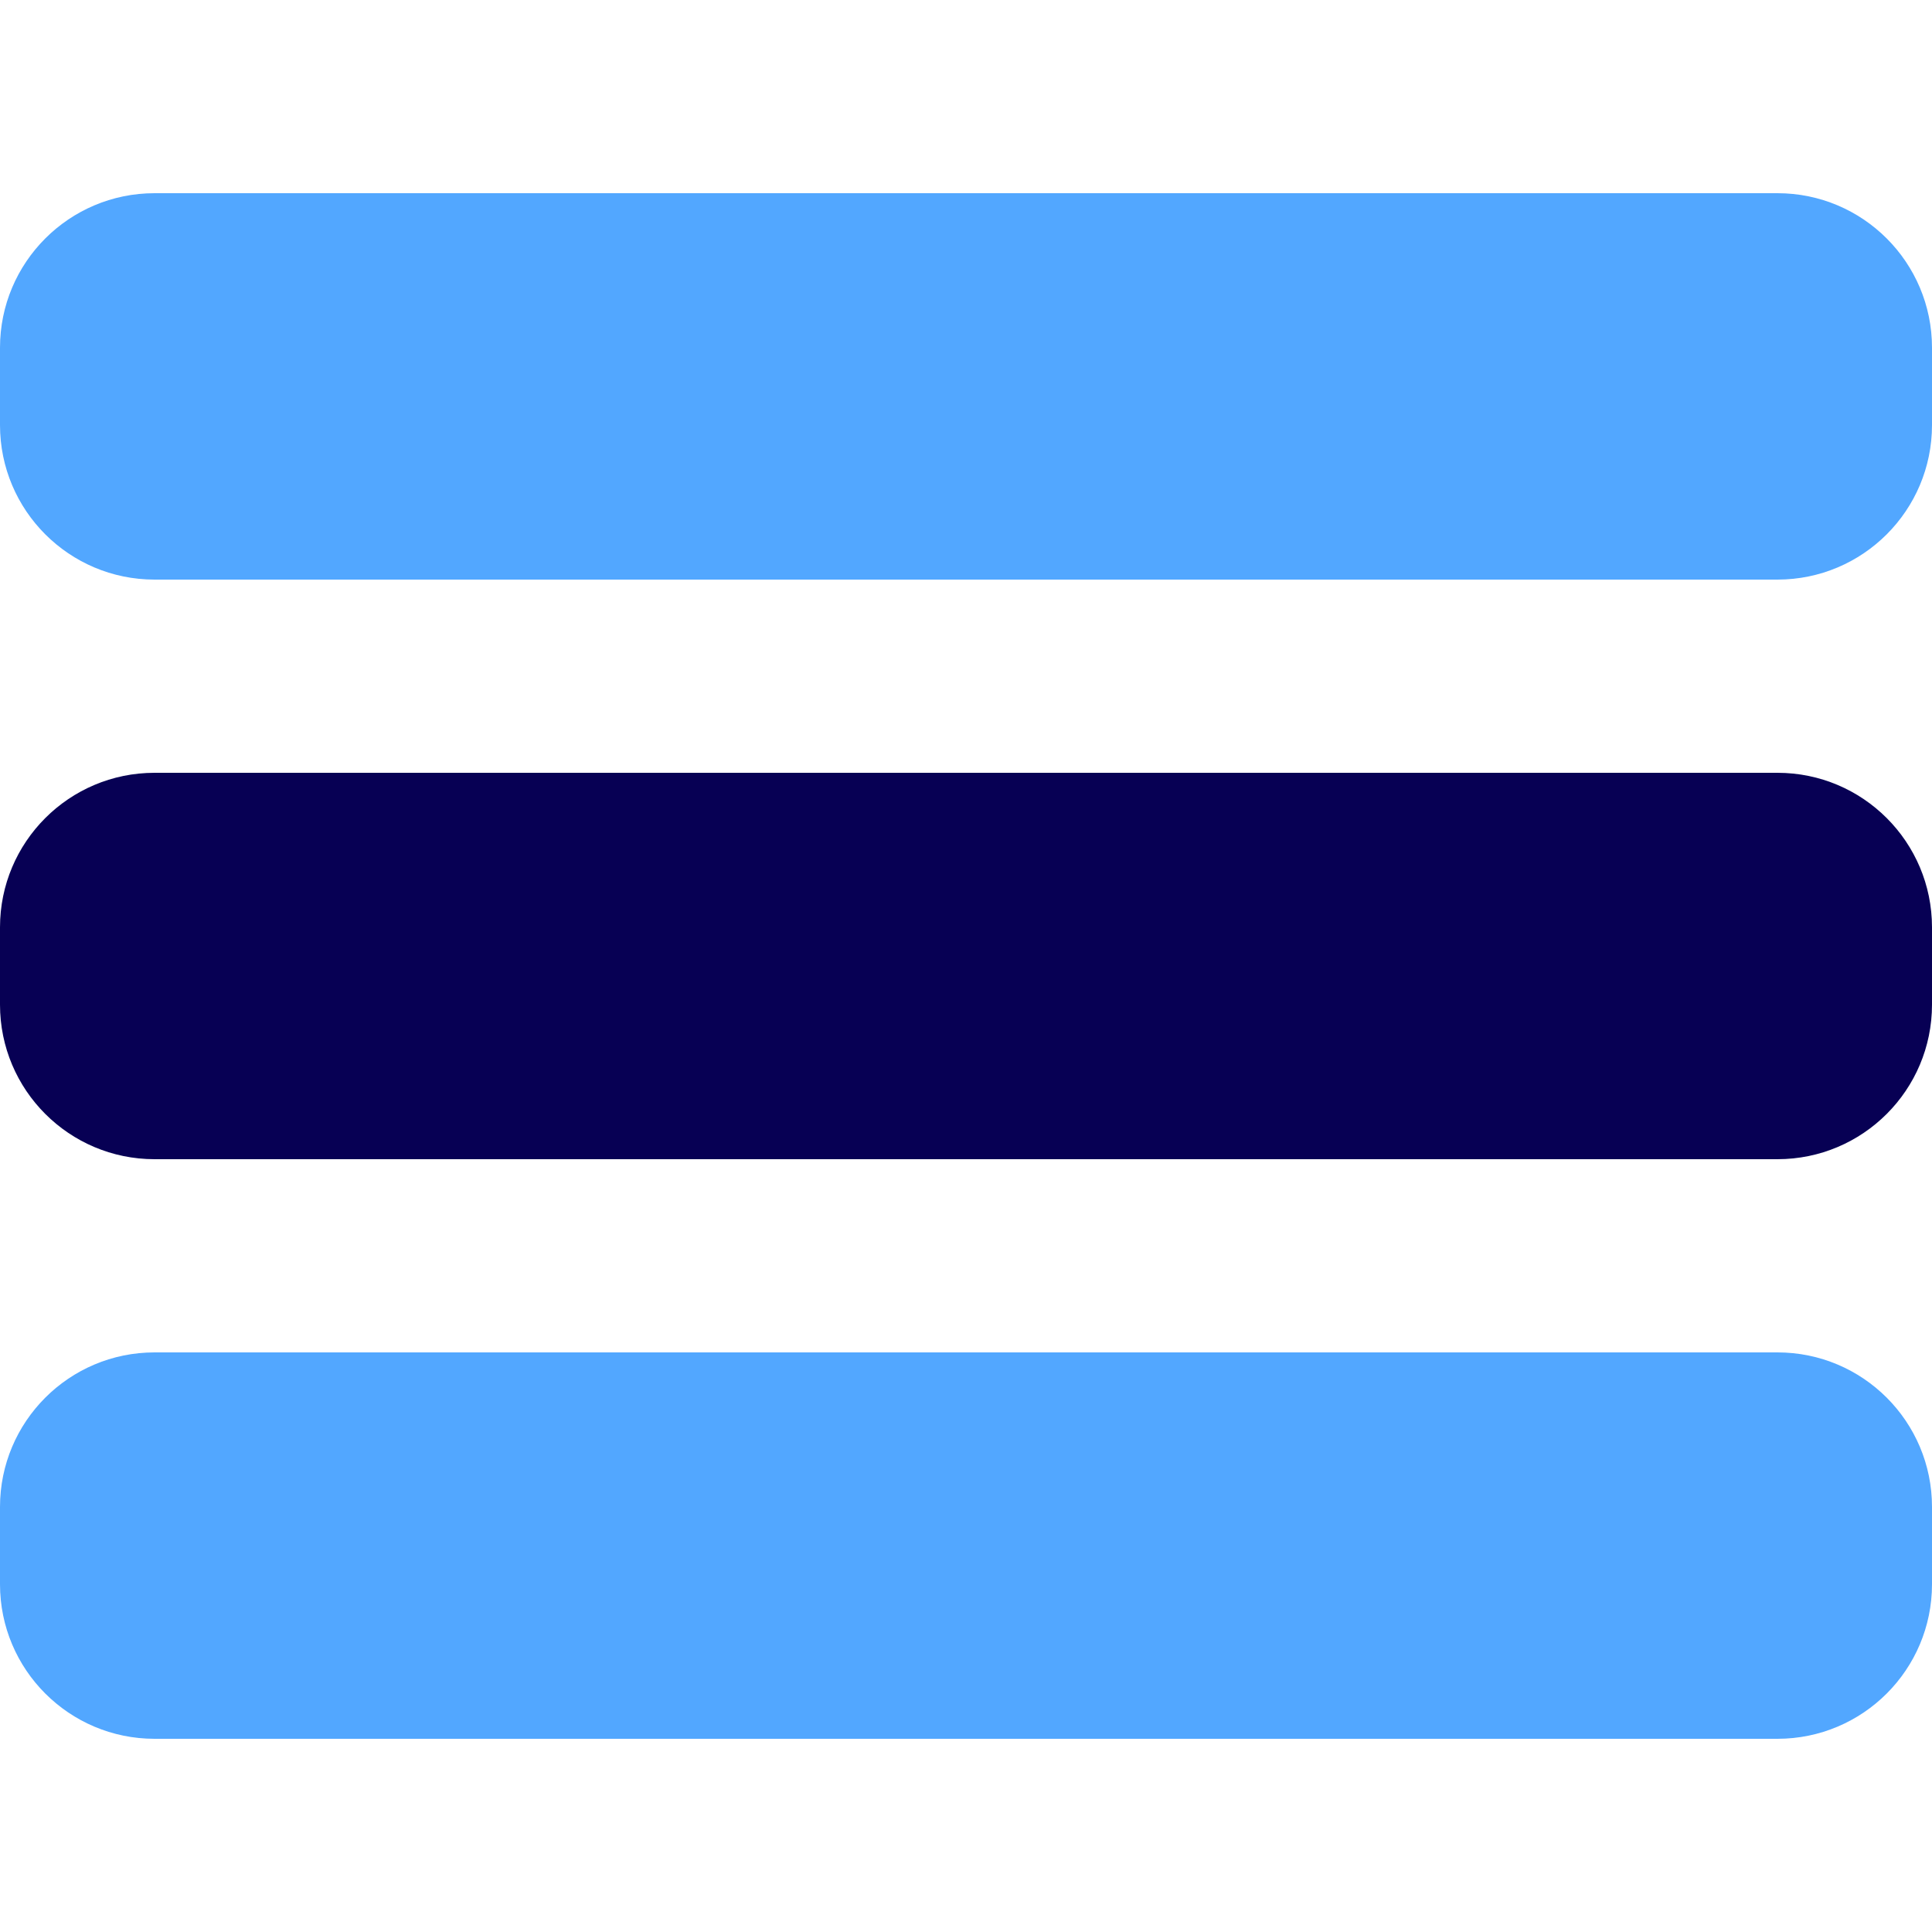
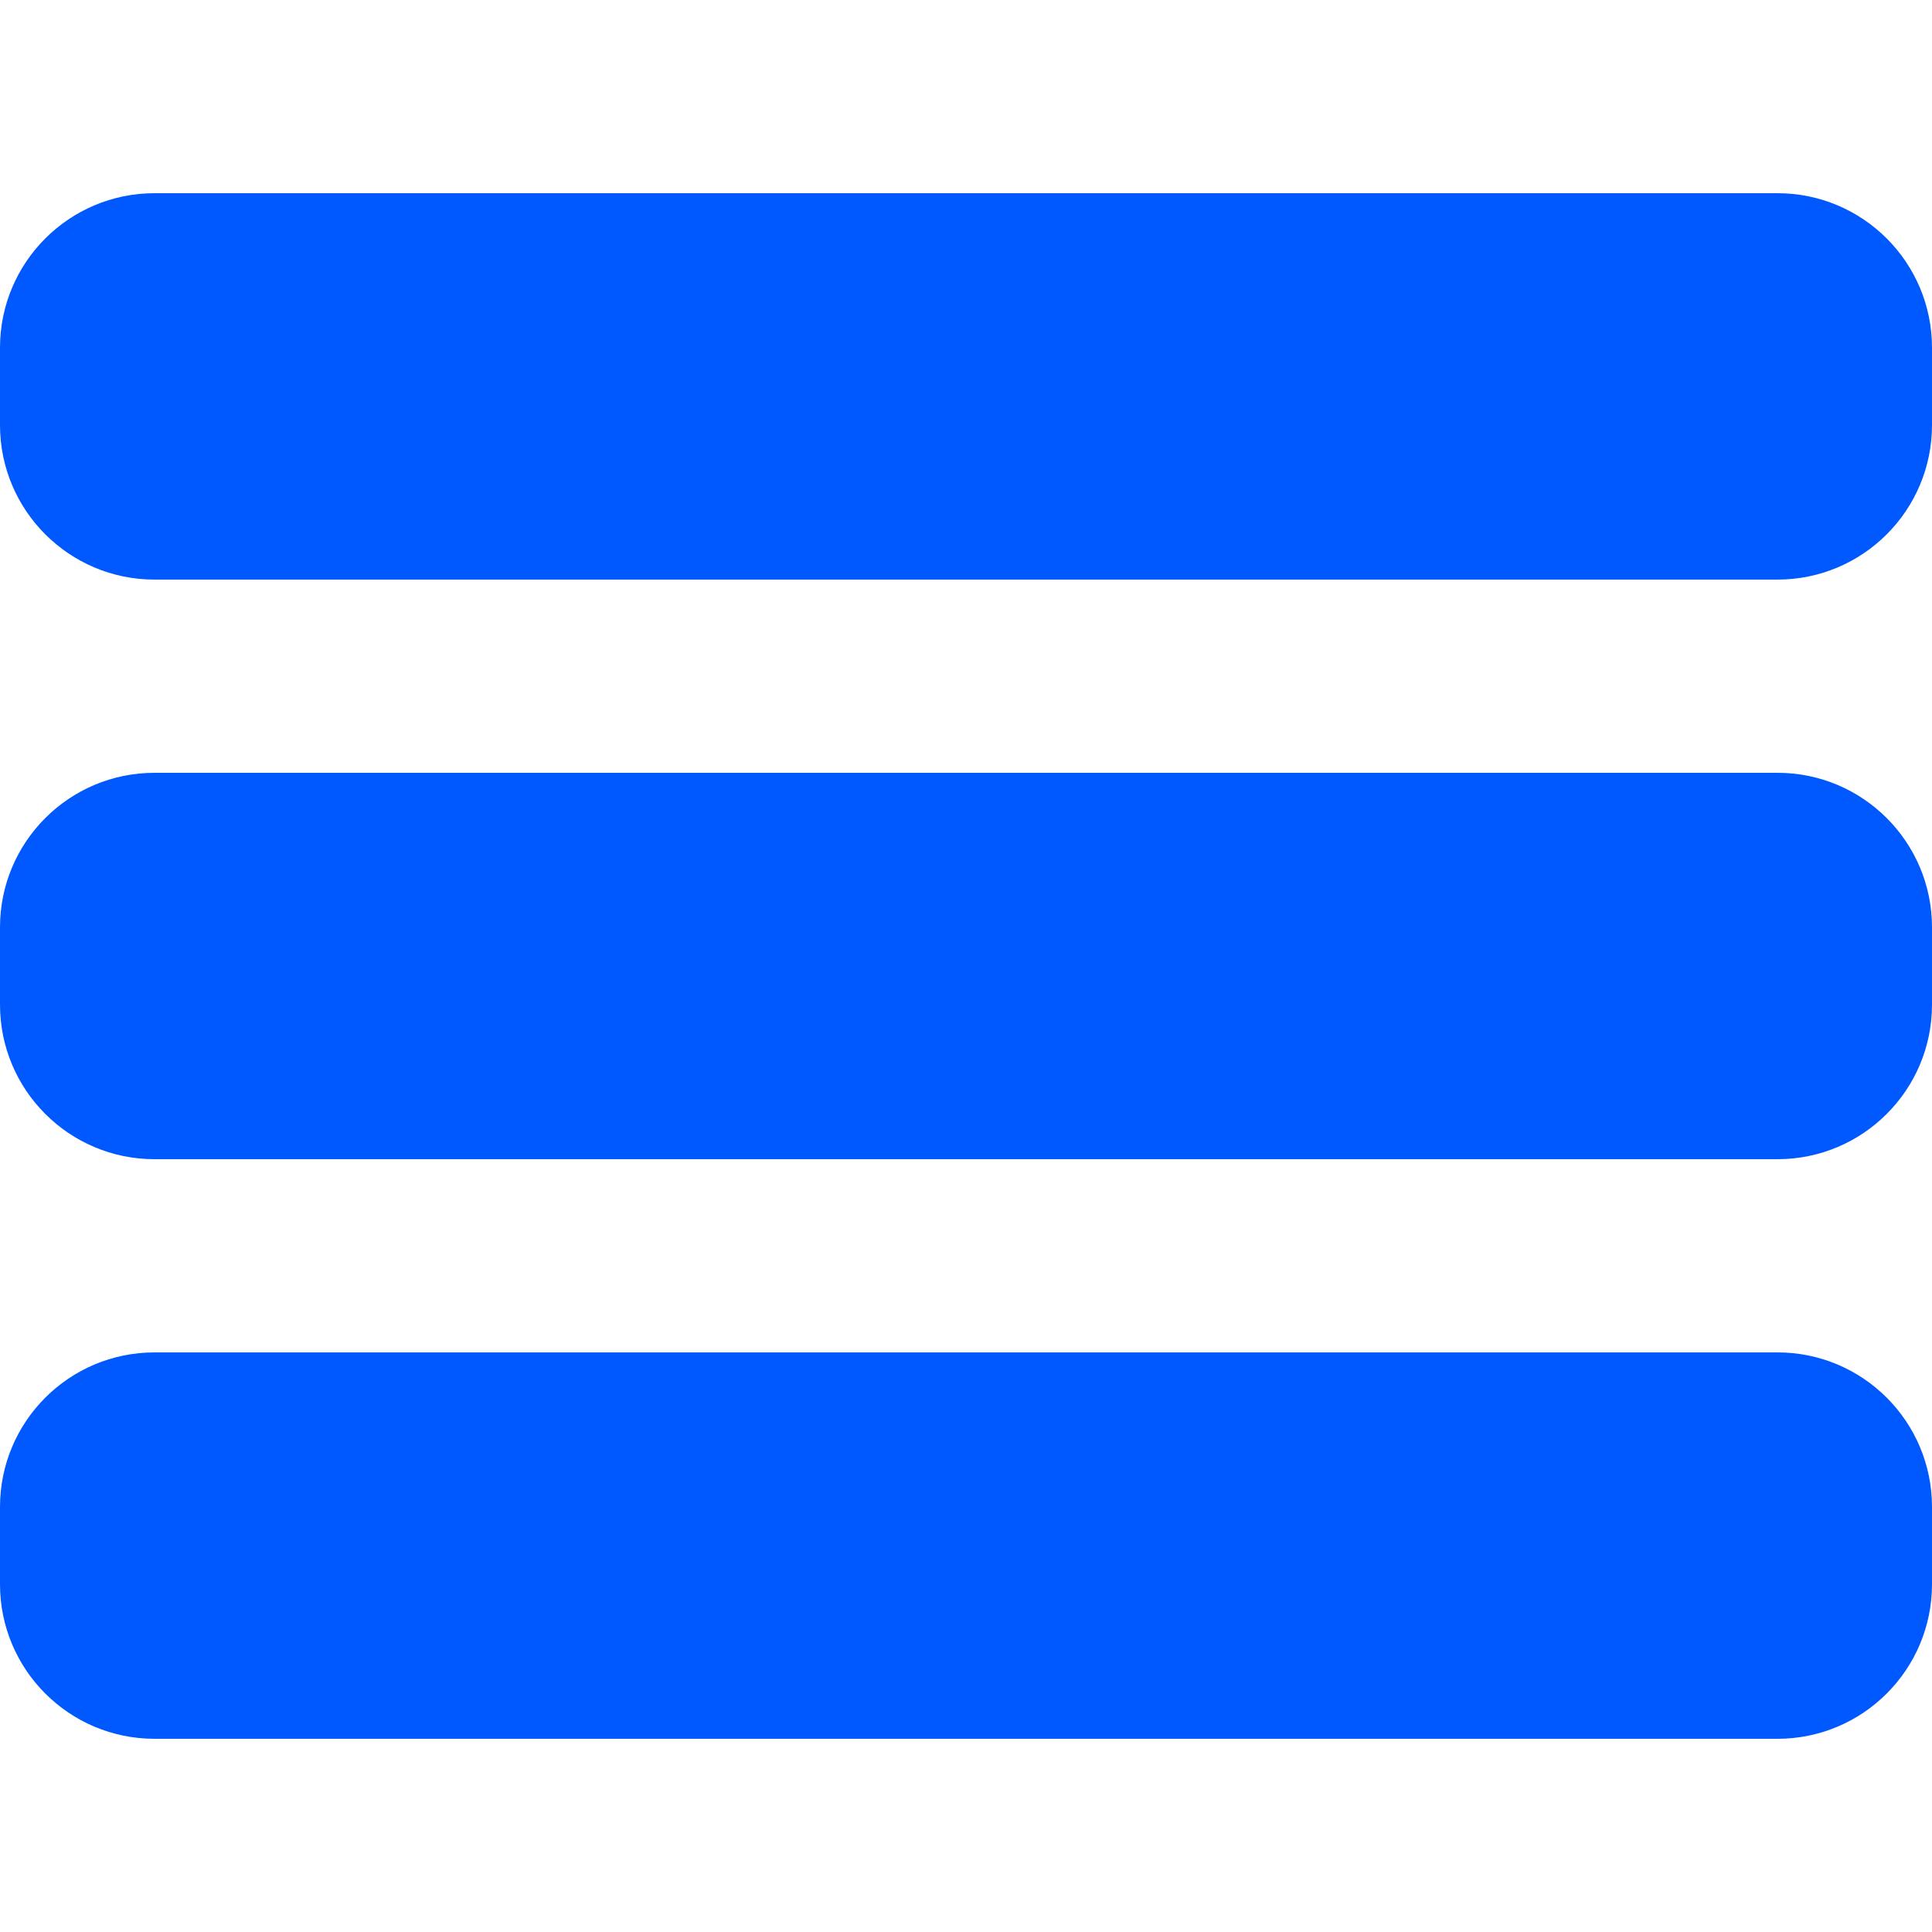
<svg xmlns="http://www.w3.org/2000/svg" class="menu-icon" viewBox="0 0 100 80" width="40" height="40">
-   <rect class="bar" width="100" height="20" rx="8" fill="#52a7ff" stroke="transparent" />
-   <rect class="bar" y="30" width="100" height="20" rx="8" fill="#070054" stroke="transparent" />
-   <rect class="bar" y="60" width="100" height="20" rx="8" fill="#52a7ff" stroke="transparent" />
+   <rect class="bar" width="100" height="20" rx="8" fill="#0059FF" stroke="transparent" />
+   <rect class="bar" y="30" width="100" height="20" rx="8" fill="#0059FF" stroke="transparent" />
+   <rect class="bar" y="60" width="100" height="20" rx="8" fill="#0059FF" stroke="transparent" />
</svg>
